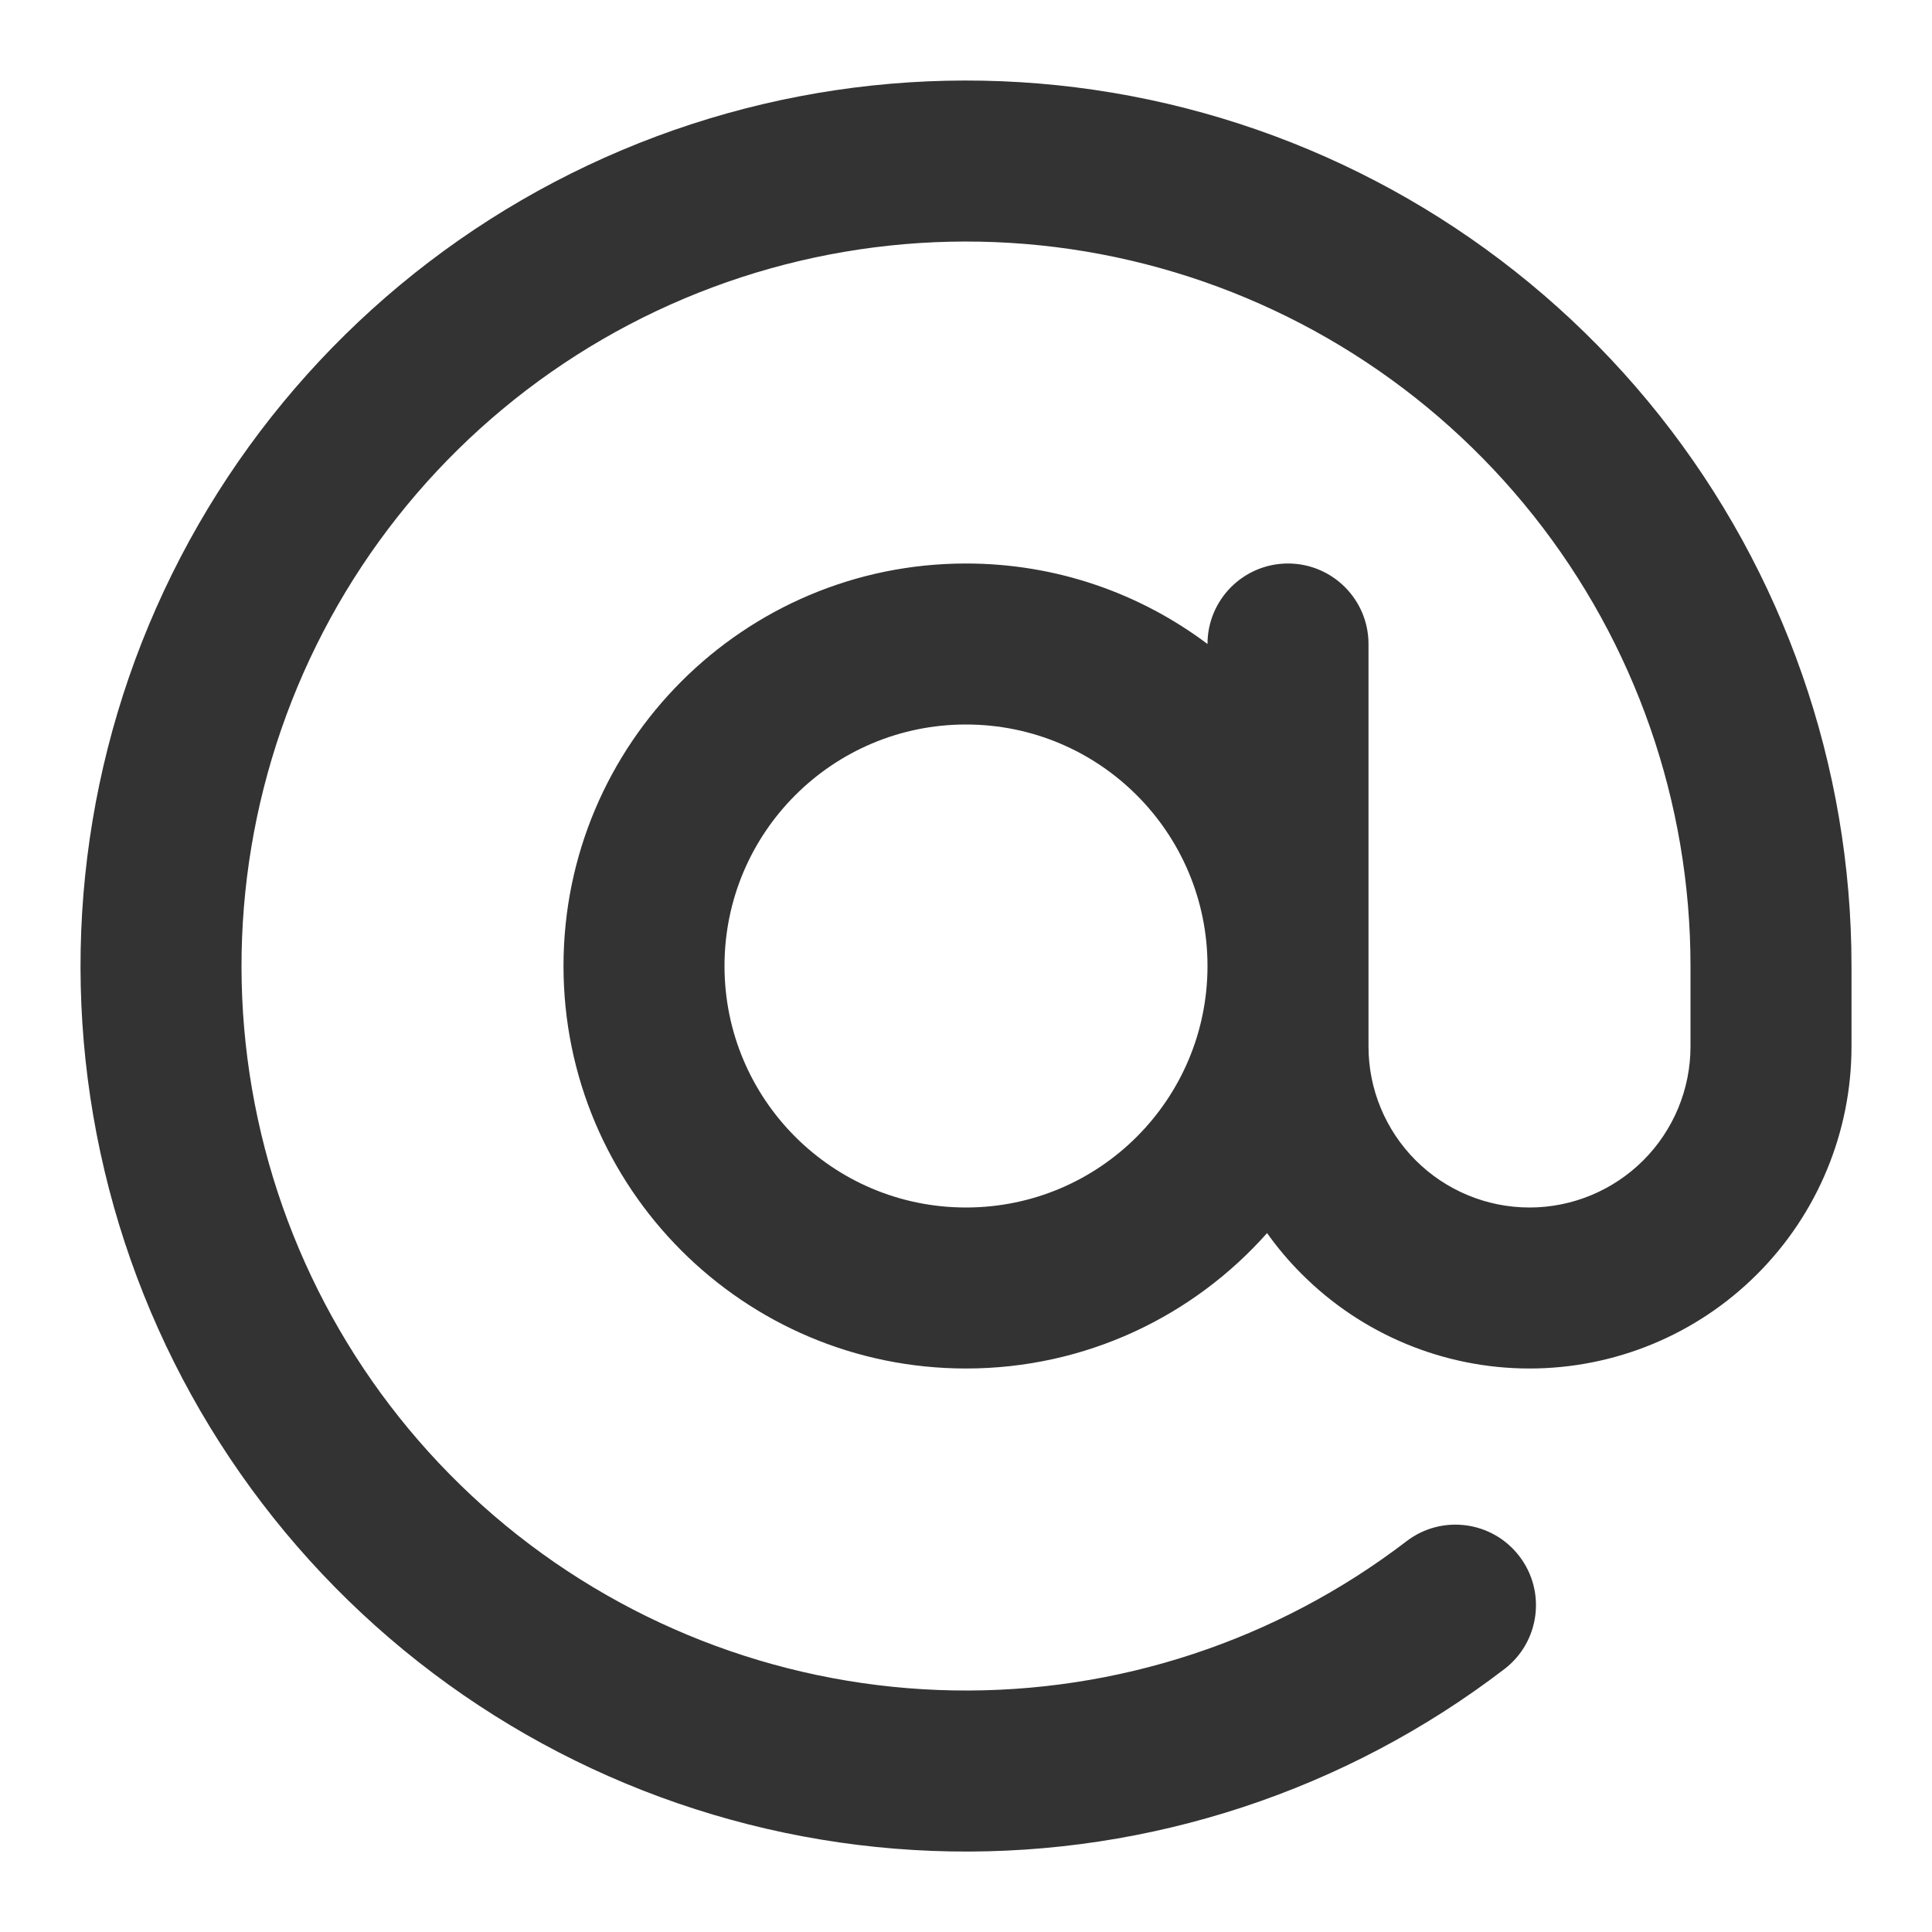
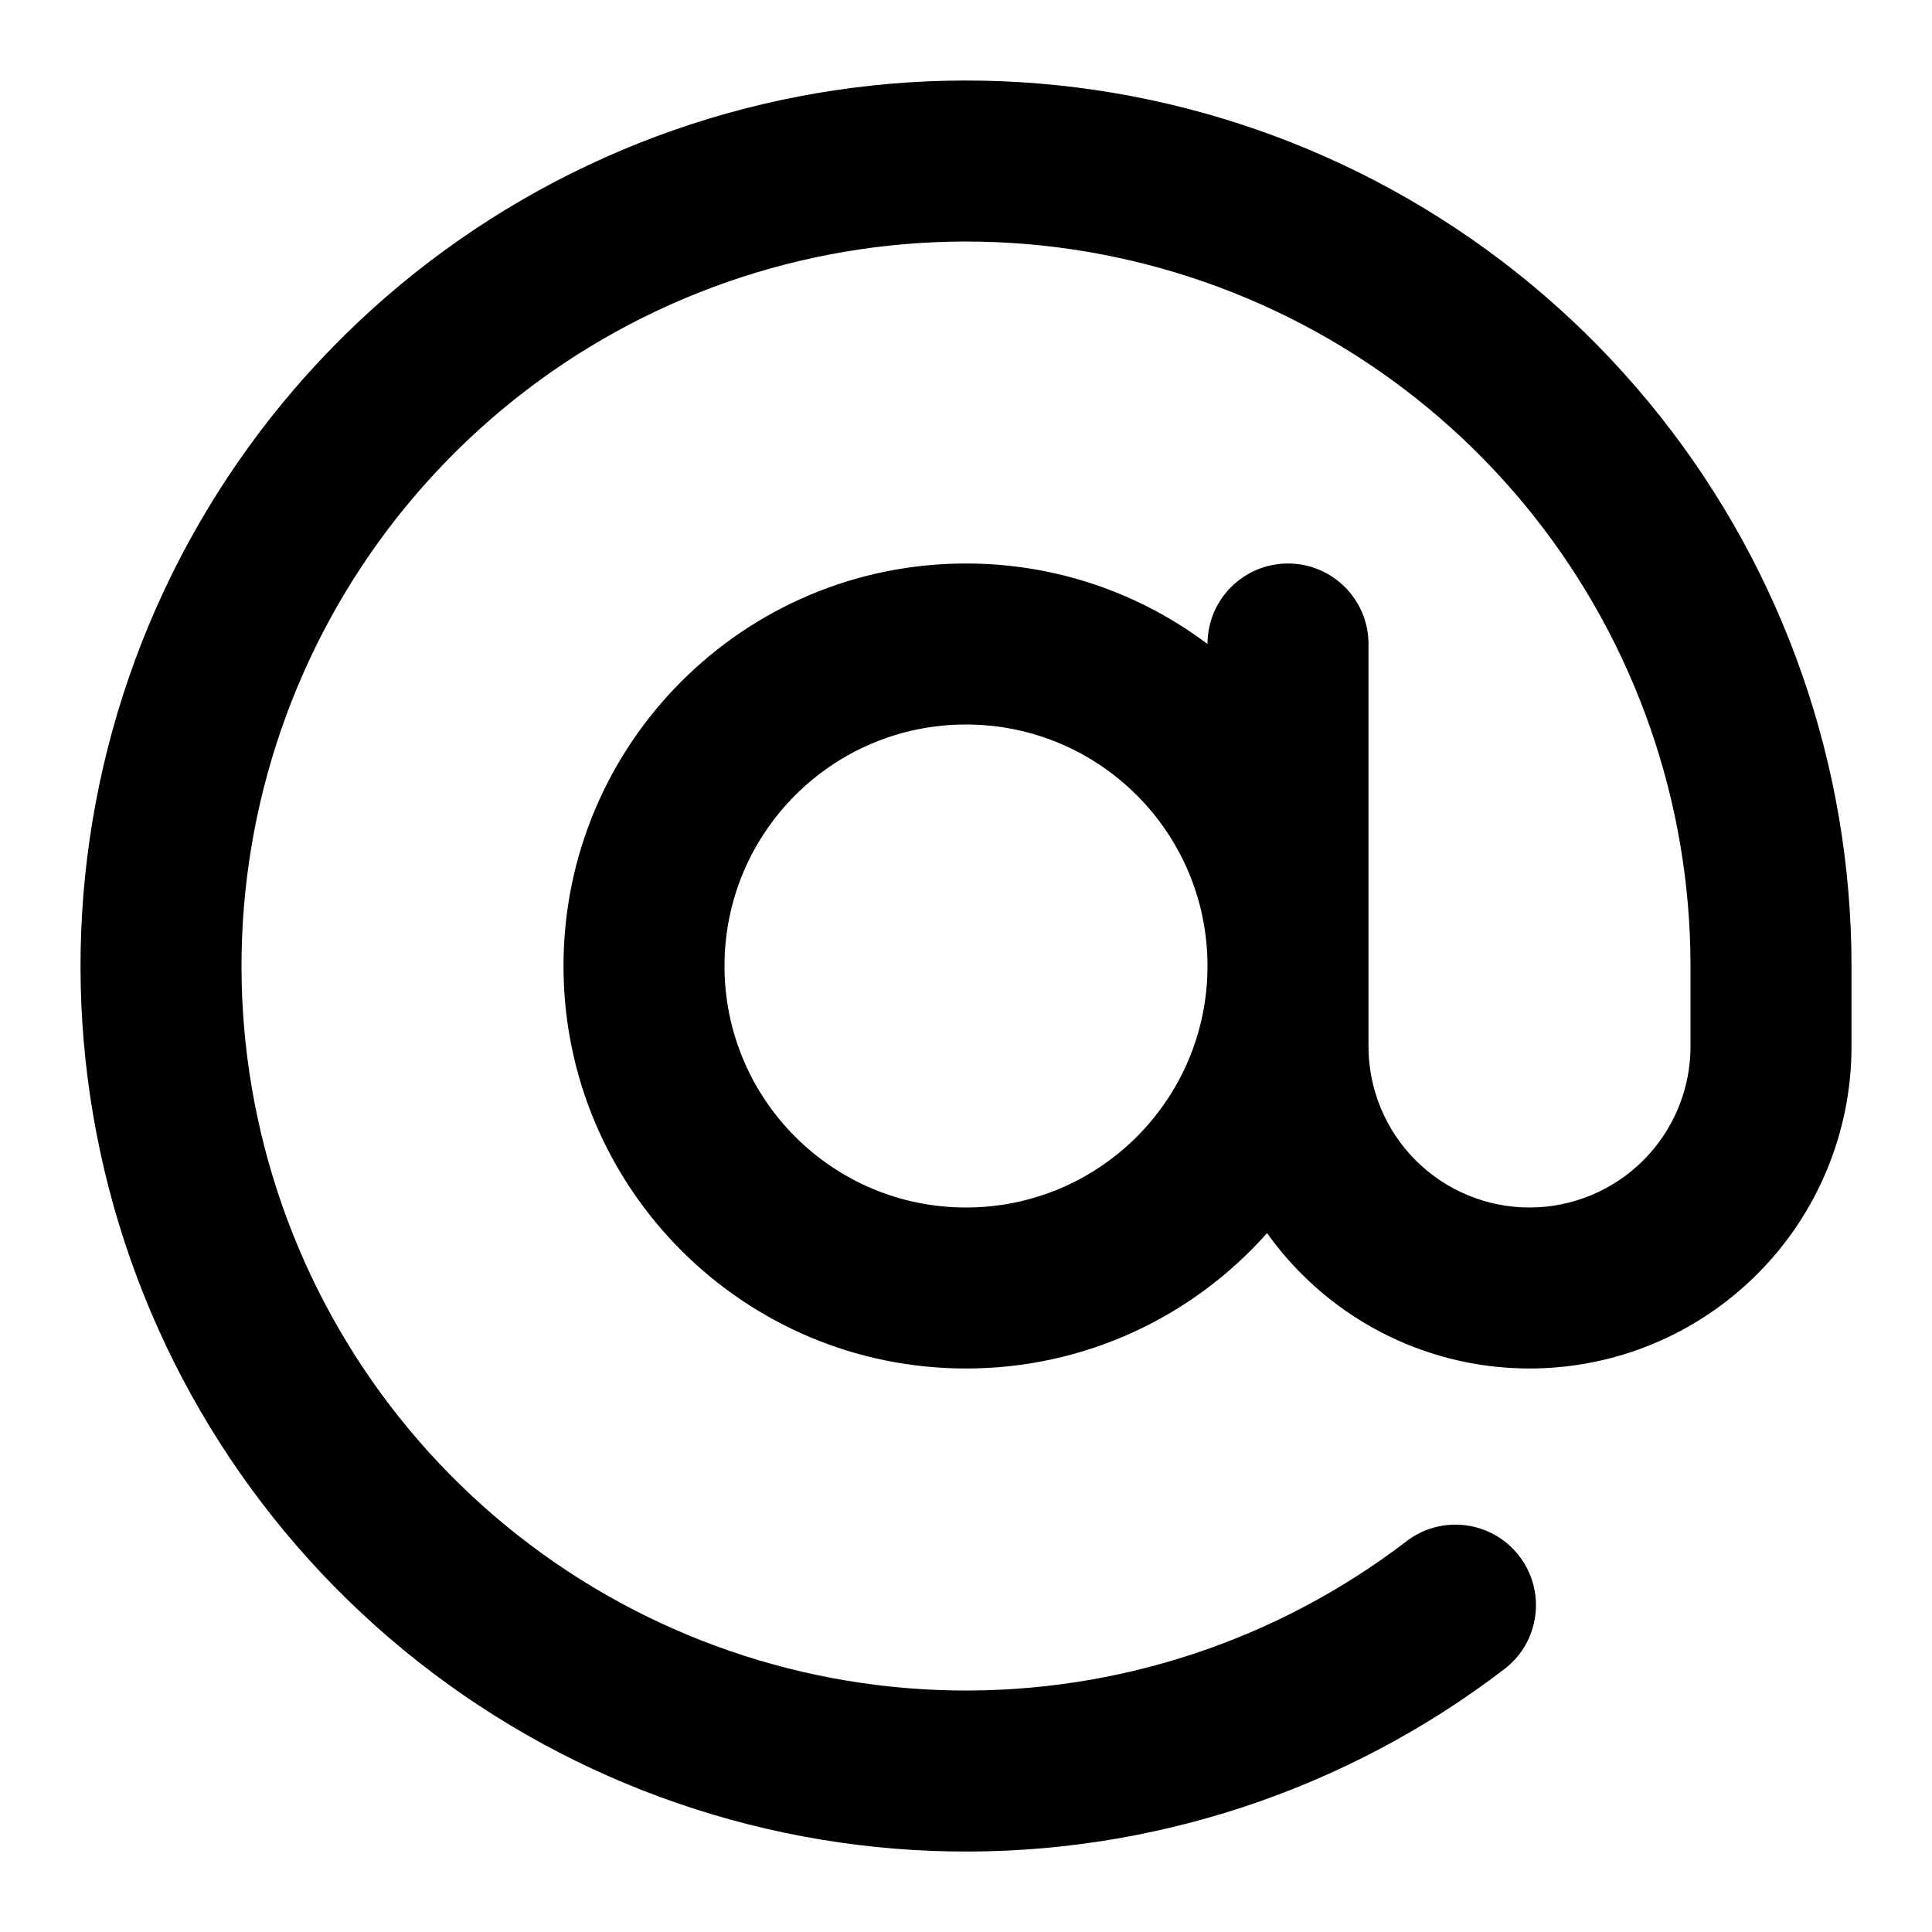
<svg xmlns="http://www.w3.org/2000/svg" width="24" height="24" viewBox="0 0 24 24" fill="none">
-   <path fill-rule="evenodd" clip-rule="evenodd" d="M14.5 1.288C12.082 0.724 9.545 0.994 7.3 2.055C5.055 3.116 3.236 4.905 2.137 7.131C1.038 9.357 0.724 11.89 1.247 14.317C1.769 16.744 3.098 18.922 5.016 20.499C6.934 22.075 9.329 22.956 11.811 22.999C14.293 23.042 16.717 22.243 18.688 20.734C19.127 20.398 19.21 19.77 18.874 19.332C18.538 18.893 17.91 18.81 17.472 19.146C15.859 20.381 13.876 21.034 11.845 20.999C9.814 20.964 7.855 20.243 6.286 18.954C4.716 17.664 3.629 15.881 3.202 13.896C2.774 11.91 3.031 9.838 3.93 8.016C4.829 6.195 6.318 4.731 8.155 3.863C9.991 2.996 12.067 2.774 14.045 3.236C16.023 3.698 17.787 4.815 19.05 6.406C20.313 7.997 21 9.969 21 12V13C21 13.53 20.789 14.039 20.414 14.414C20.039 14.789 19.53 15 19 15C18.47 15 17.961 14.789 17.586 14.414C17.211 14.039 17 13.53 17 13V8C17 7.448 16.552 7 16 7C15.448 7 15 7.448 15 8C14.164 7.372 13.126 7 12 7C9.239 7 7 9.239 7 12C7 14.761 9.239 17 12 17C13.488 17 14.824 16.35 15.74 15.318C15.869 15.499 16.013 15.67 16.172 15.828C16.922 16.579 17.939 17 19 17C20.061 17 21.078 16.579 21.828 15.828C22.579 15.078 23 14.061 23 13V12C23 9.517 22.16 7.108 20.617 5.163C19.073 3.218 16.918 1.853 14.5 1.288ZM9 12C9 10.343 10.343 9 12 9C13.657 9 15 10.343 15 12C15 13.657 13.657 15 12 15C10.343 15 9 13.657 9 12Z" fill="#333333" />
+   <path fill-rule="evenodd" clip-rule="evenodd" d="M14.5 1.288C12.082 0.724 9.545 0.994 7.3 2.055C5.055 3.116 3.236 4.905 2.137 7.131C1.038 9.357 0.724 11.89 1.247 14.317C1.769 16.744 3.098 18.922 5.016 20.499C6.934 22.075 9.329 22.956 11.811 22.999C14.293 23.042 16.717 22.243 18.688 20.734C19.127 20.398 19.21 19.77 18.874 19.332C18.538 18.893 17.91 18.81 17.472 19.146C15.859 20.381 13.876 21.034 11.845 20.999C9.814 20.964 7.855 20.243 6.286 18.954C4.716 17.664 3.629 15.881 3.202 13.896C2.774 11.91 3.031 9.838 3.93 8.016C4.829 6.195 6.318 4.731 8.155 3.863C9.991 2.996 12.067 2.774 14.045 3.236C16.023 3.698 17.787 4.815 19.05 6.406C20.313 7.997 21 9.969 21 12V13C21 13.53 20.789 14.039 20.414 14.414C20.039 14.789 19.53 15 19 15C18.47 15 17.961 14.789 17.586 14.414C17.211 14.039 17 13.53 17 13V8C17 7.448 16.552 7 16 7C15.448 7 15 7.448 15 8C14.164 7.372 13.126 7 12 7C9.239 7 7 9.239 7 12C7 14.761 9.239 17 12 17C13.488 17 14.824 16.35 15.74 15.318C15.869 15.499 16.013 15.67 16.172 15.828C16.922 16.579 17.939 17 19 17C20.061 17 21.078 16.579 21.828 15.828C22.579 15.078 23 14.061 23 13V12C23 9.517 22.16 7.108 20.617 5.163C19.073 3.218 16.918 1.853 14.5 1.288ZM9 12C9 10.343 10.343 9 12 9C13.657 9 15 10.343 15 12C15 13.657 13.657 15 12 15C10.343 15 9 13.657 9 12Z" fill="currentColor" />
</svg>
